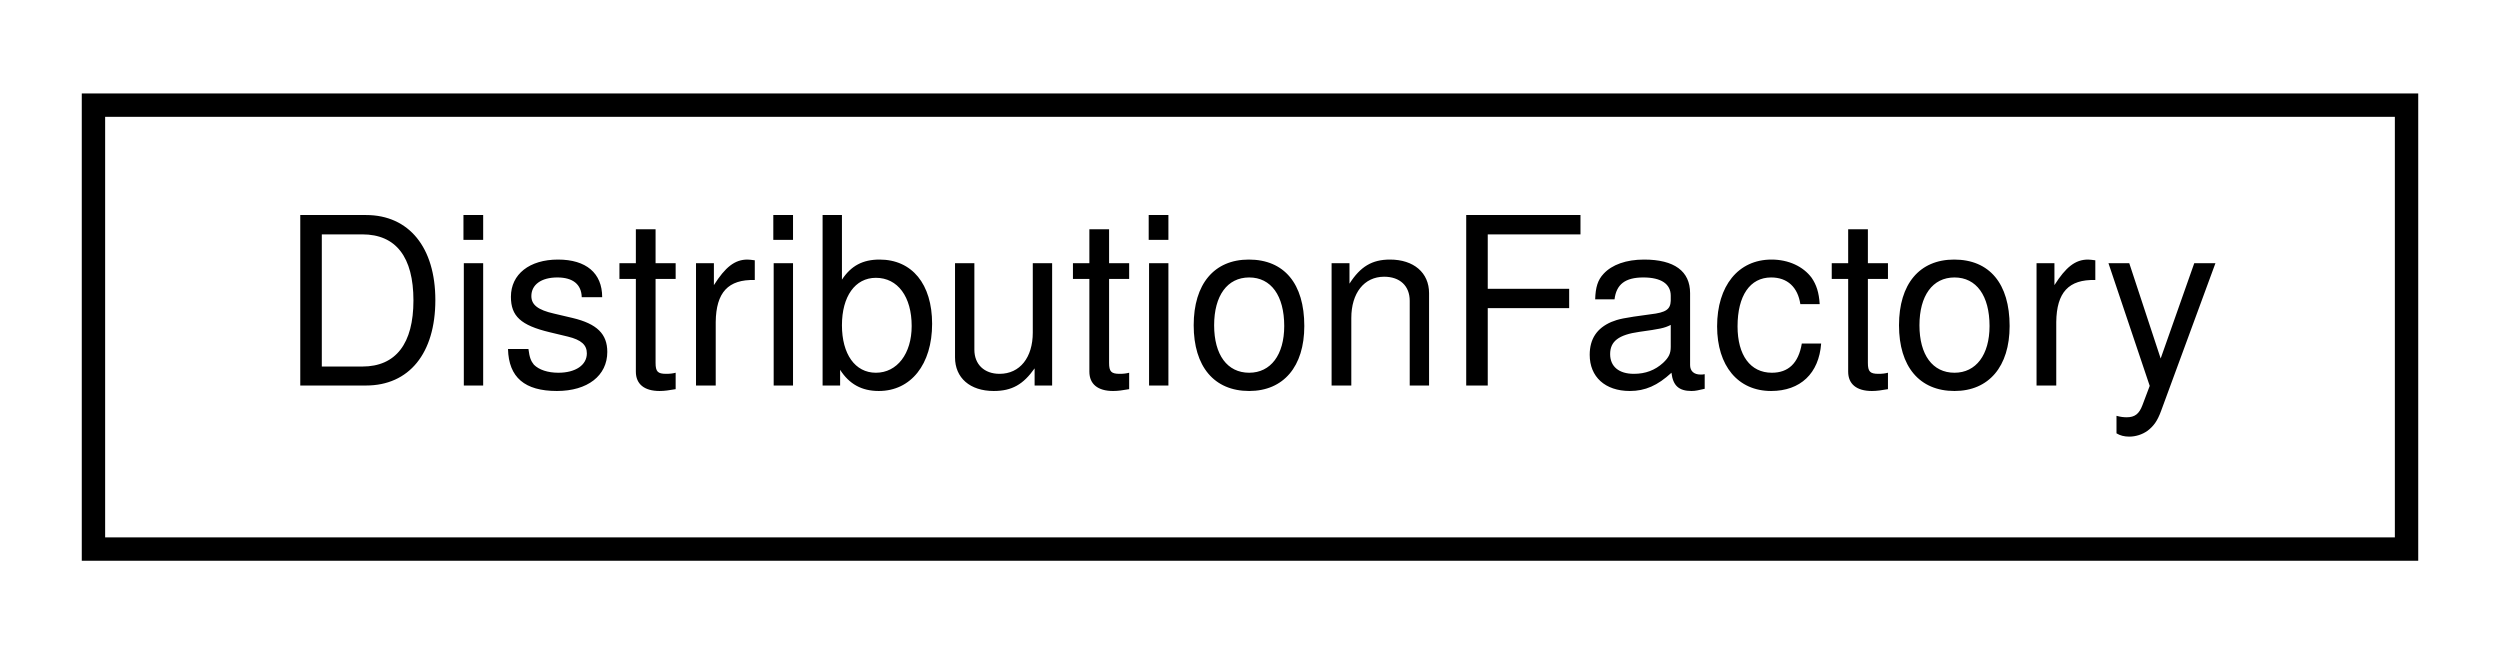
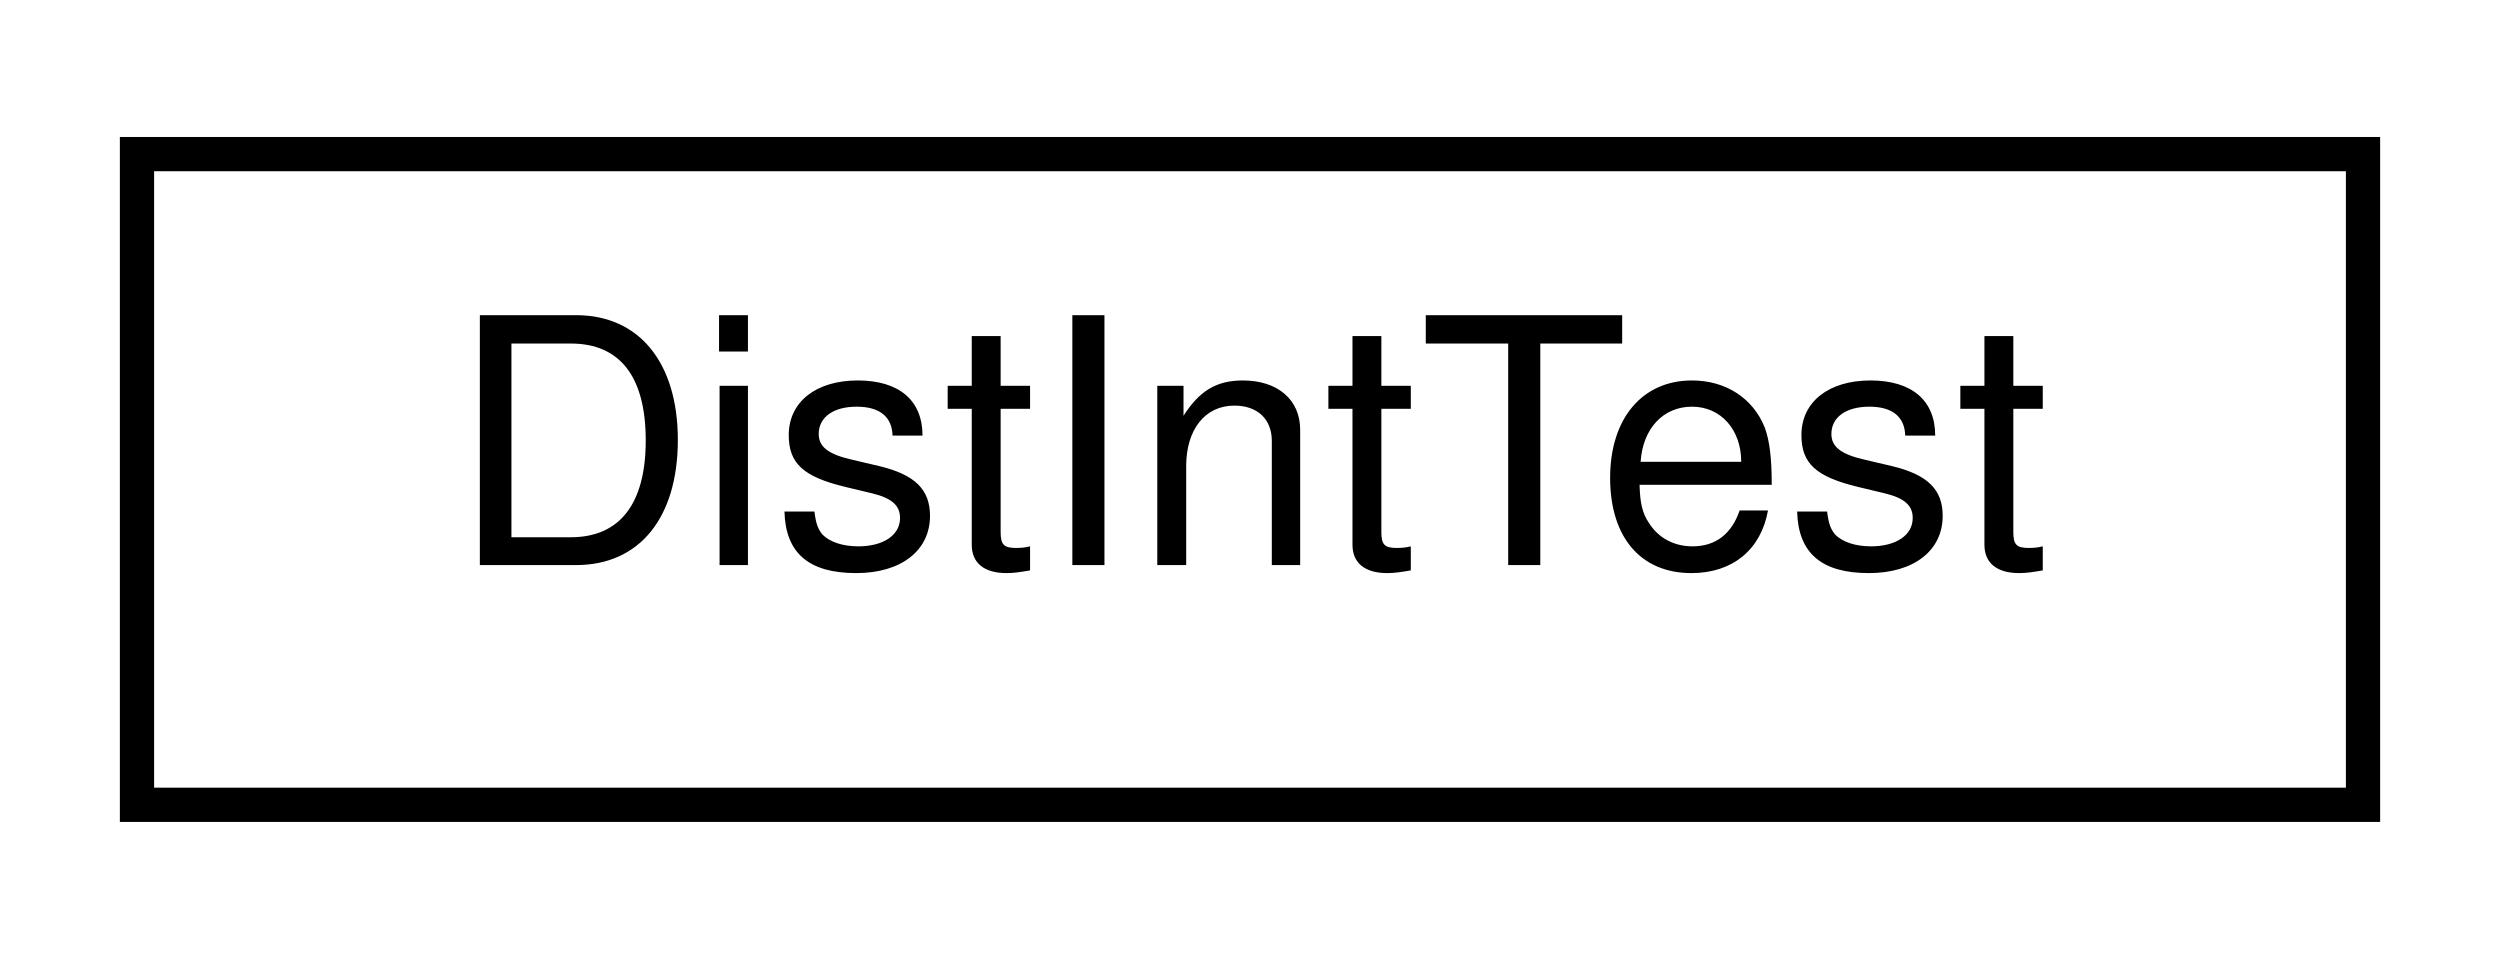
- <svg xmlns="http://www.w3.org/2000/svg" xmlns:xlink="http://www.w3.org/1999/xlink" width="107pt" height="28pt" viewBox="0.00 0.00 107.00 28.00">
+ <svg xmlns="http://www.w3.org/2000/svg" xmlns:xlink="http://www.w3.org/1999/xlink" width="73pt" height="28pt" viewBox="0.00 0.00 73.00 28.00">
  <g id="graph0" class="graph" transform="scale(1 1) rotate(0) translate(4 24)">
    <g id="node1" class="node">
      <g id="a_node1">
-         <a xlink:href="classumontreal_1_1ssj_1_1probdist_1_1DistributionFactory.html" target="_top" xlink:title="This class implements a string API for the package probdist.">
-           <polygon fill="none" stroke="#000000" points="0,-.5 0,-19.5 99,-19.5 99,-.5 0,-.5" />
-           <text text-anchor="middle" x="49.5" y="-7.5" font-family="Helvetica,sans-Serif" font-size="10.00" fill="#000000">DistributionFactory</text>
+         <a xlink:href="classcharts_1_1DistIntTest.html" target="_top" xlink:title=" ">
+           <polygon fill="none" stroke="#000000" points="0,-.5 0,-19.5 65,-19.5 65,-.5 0,-.5" />
+           <text text-anchor="middle" x="32.5" y="-7.5" font-family="Helvetica,sans-Serif" font-size="10.00" fill="#000000">DistIntTest</text>
        </a>
      </g>
    </g>
  </g>
</svg>
